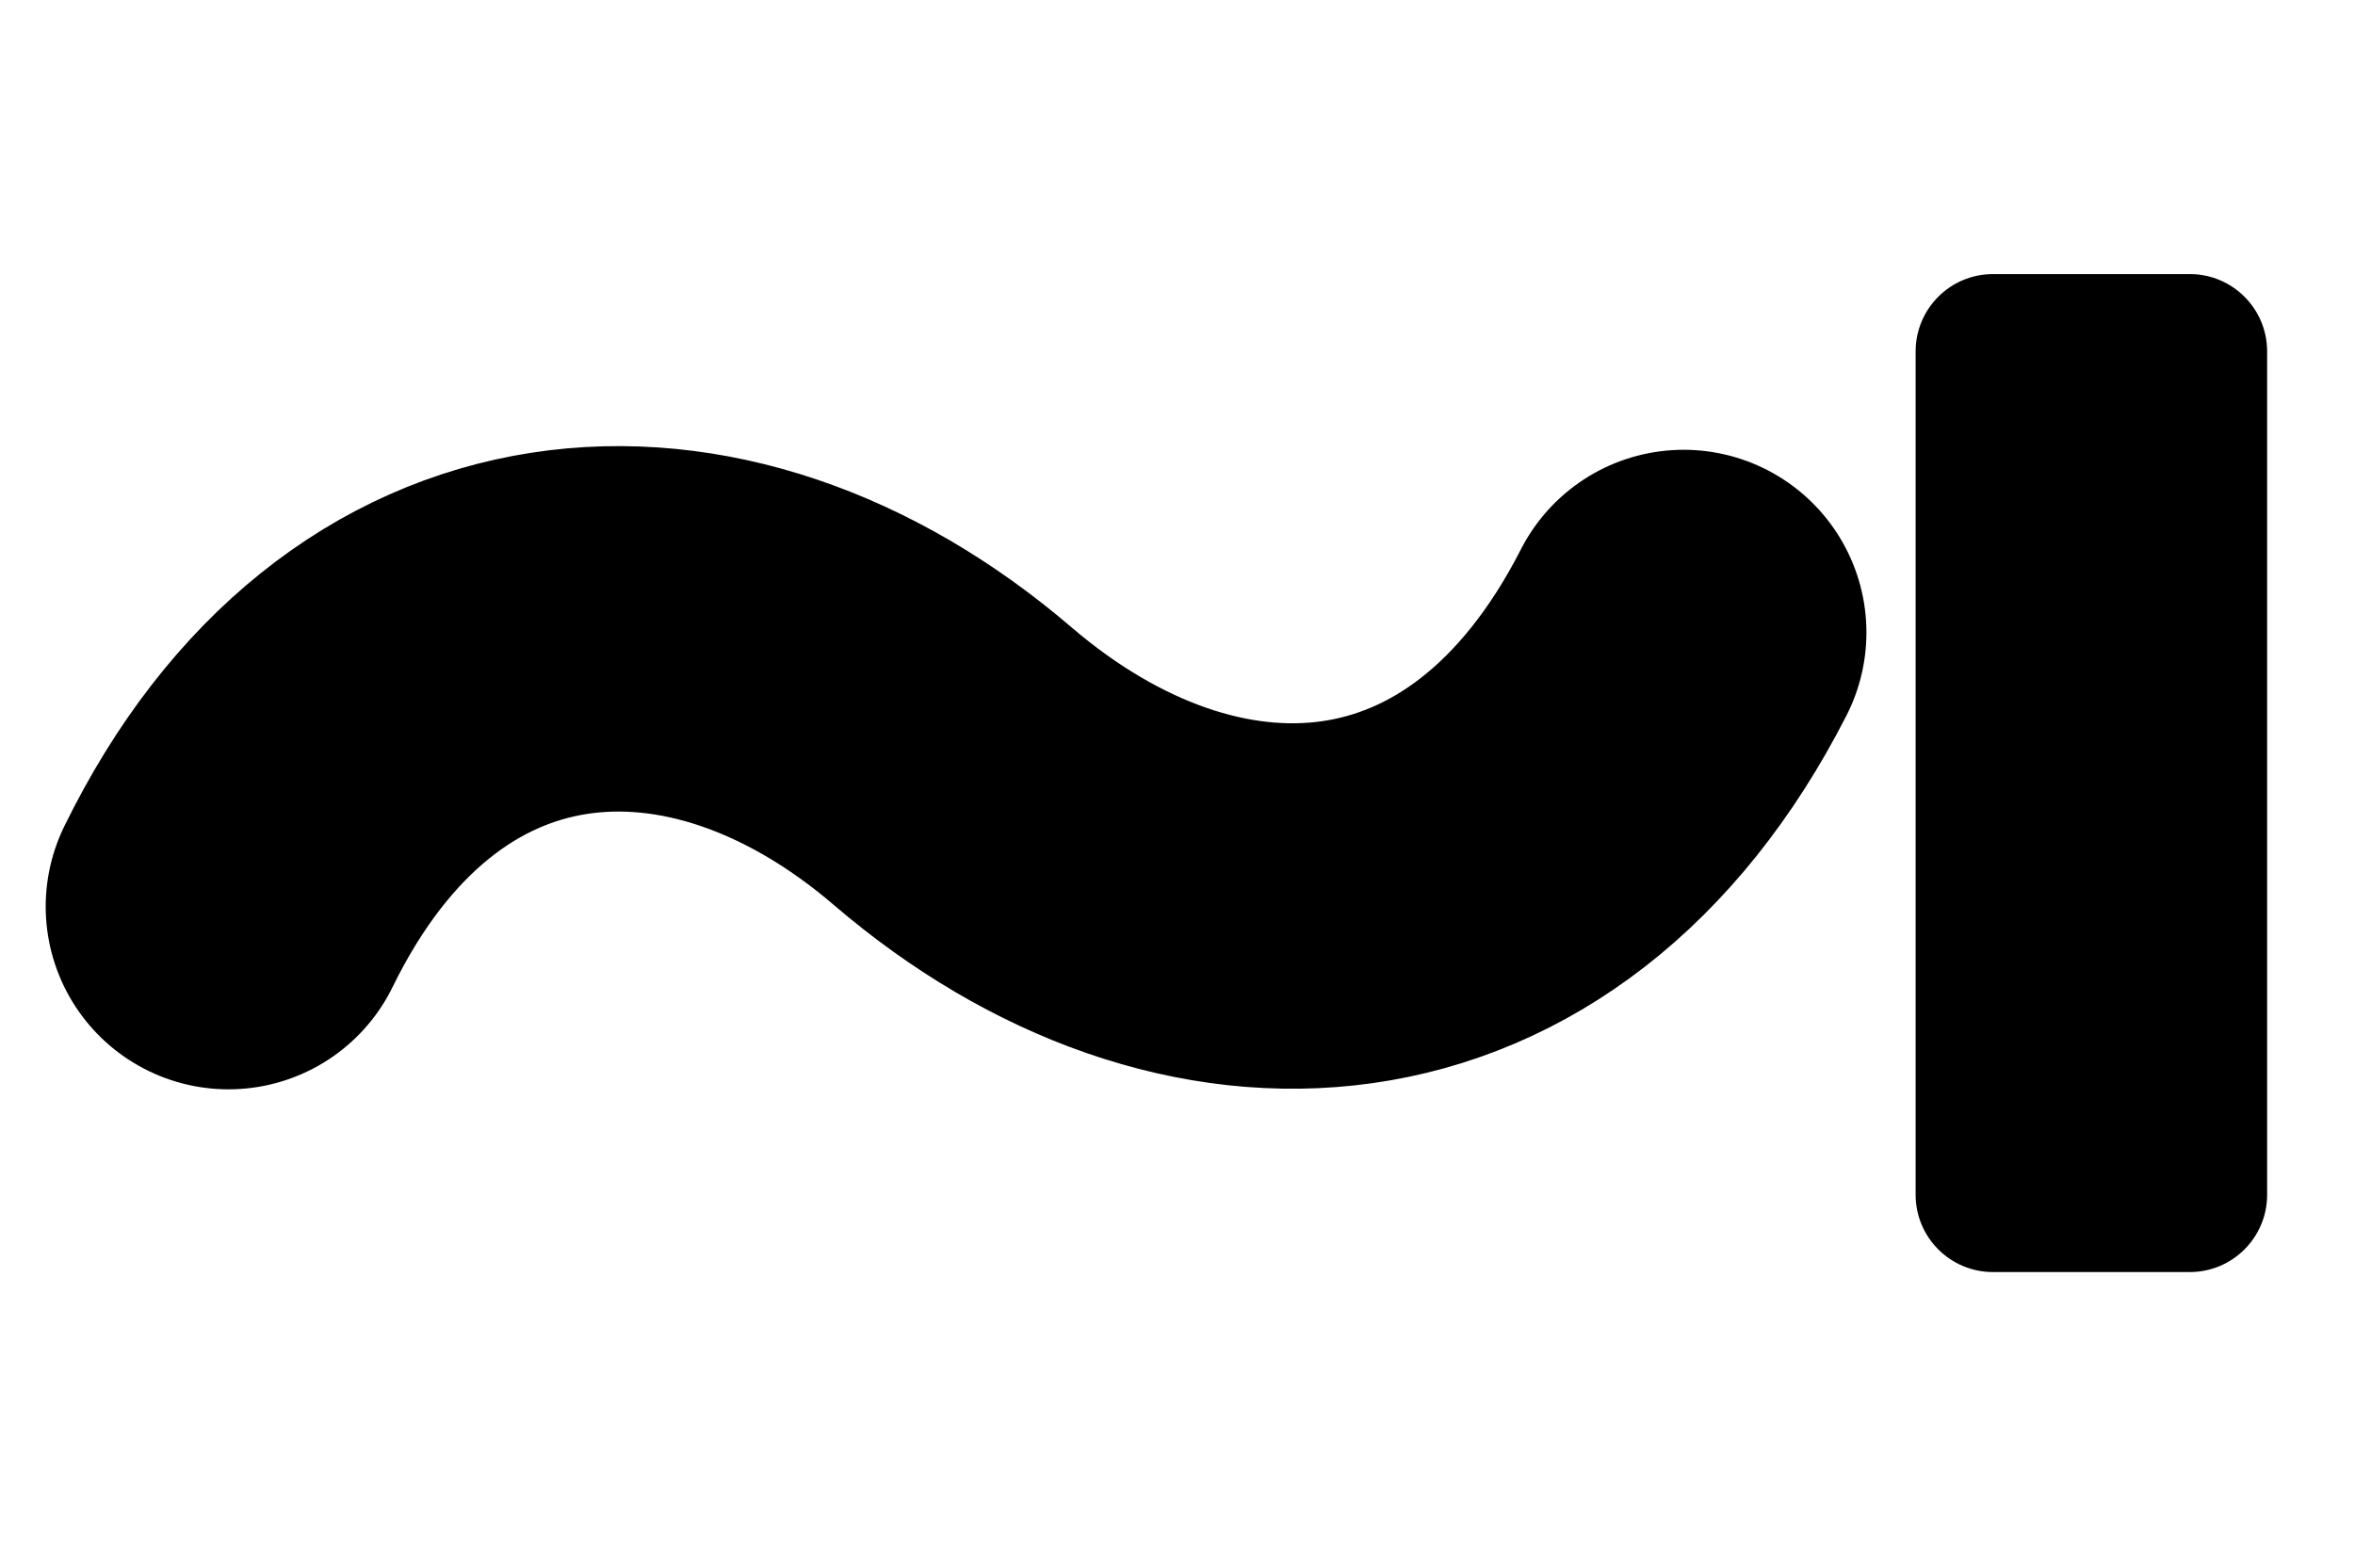
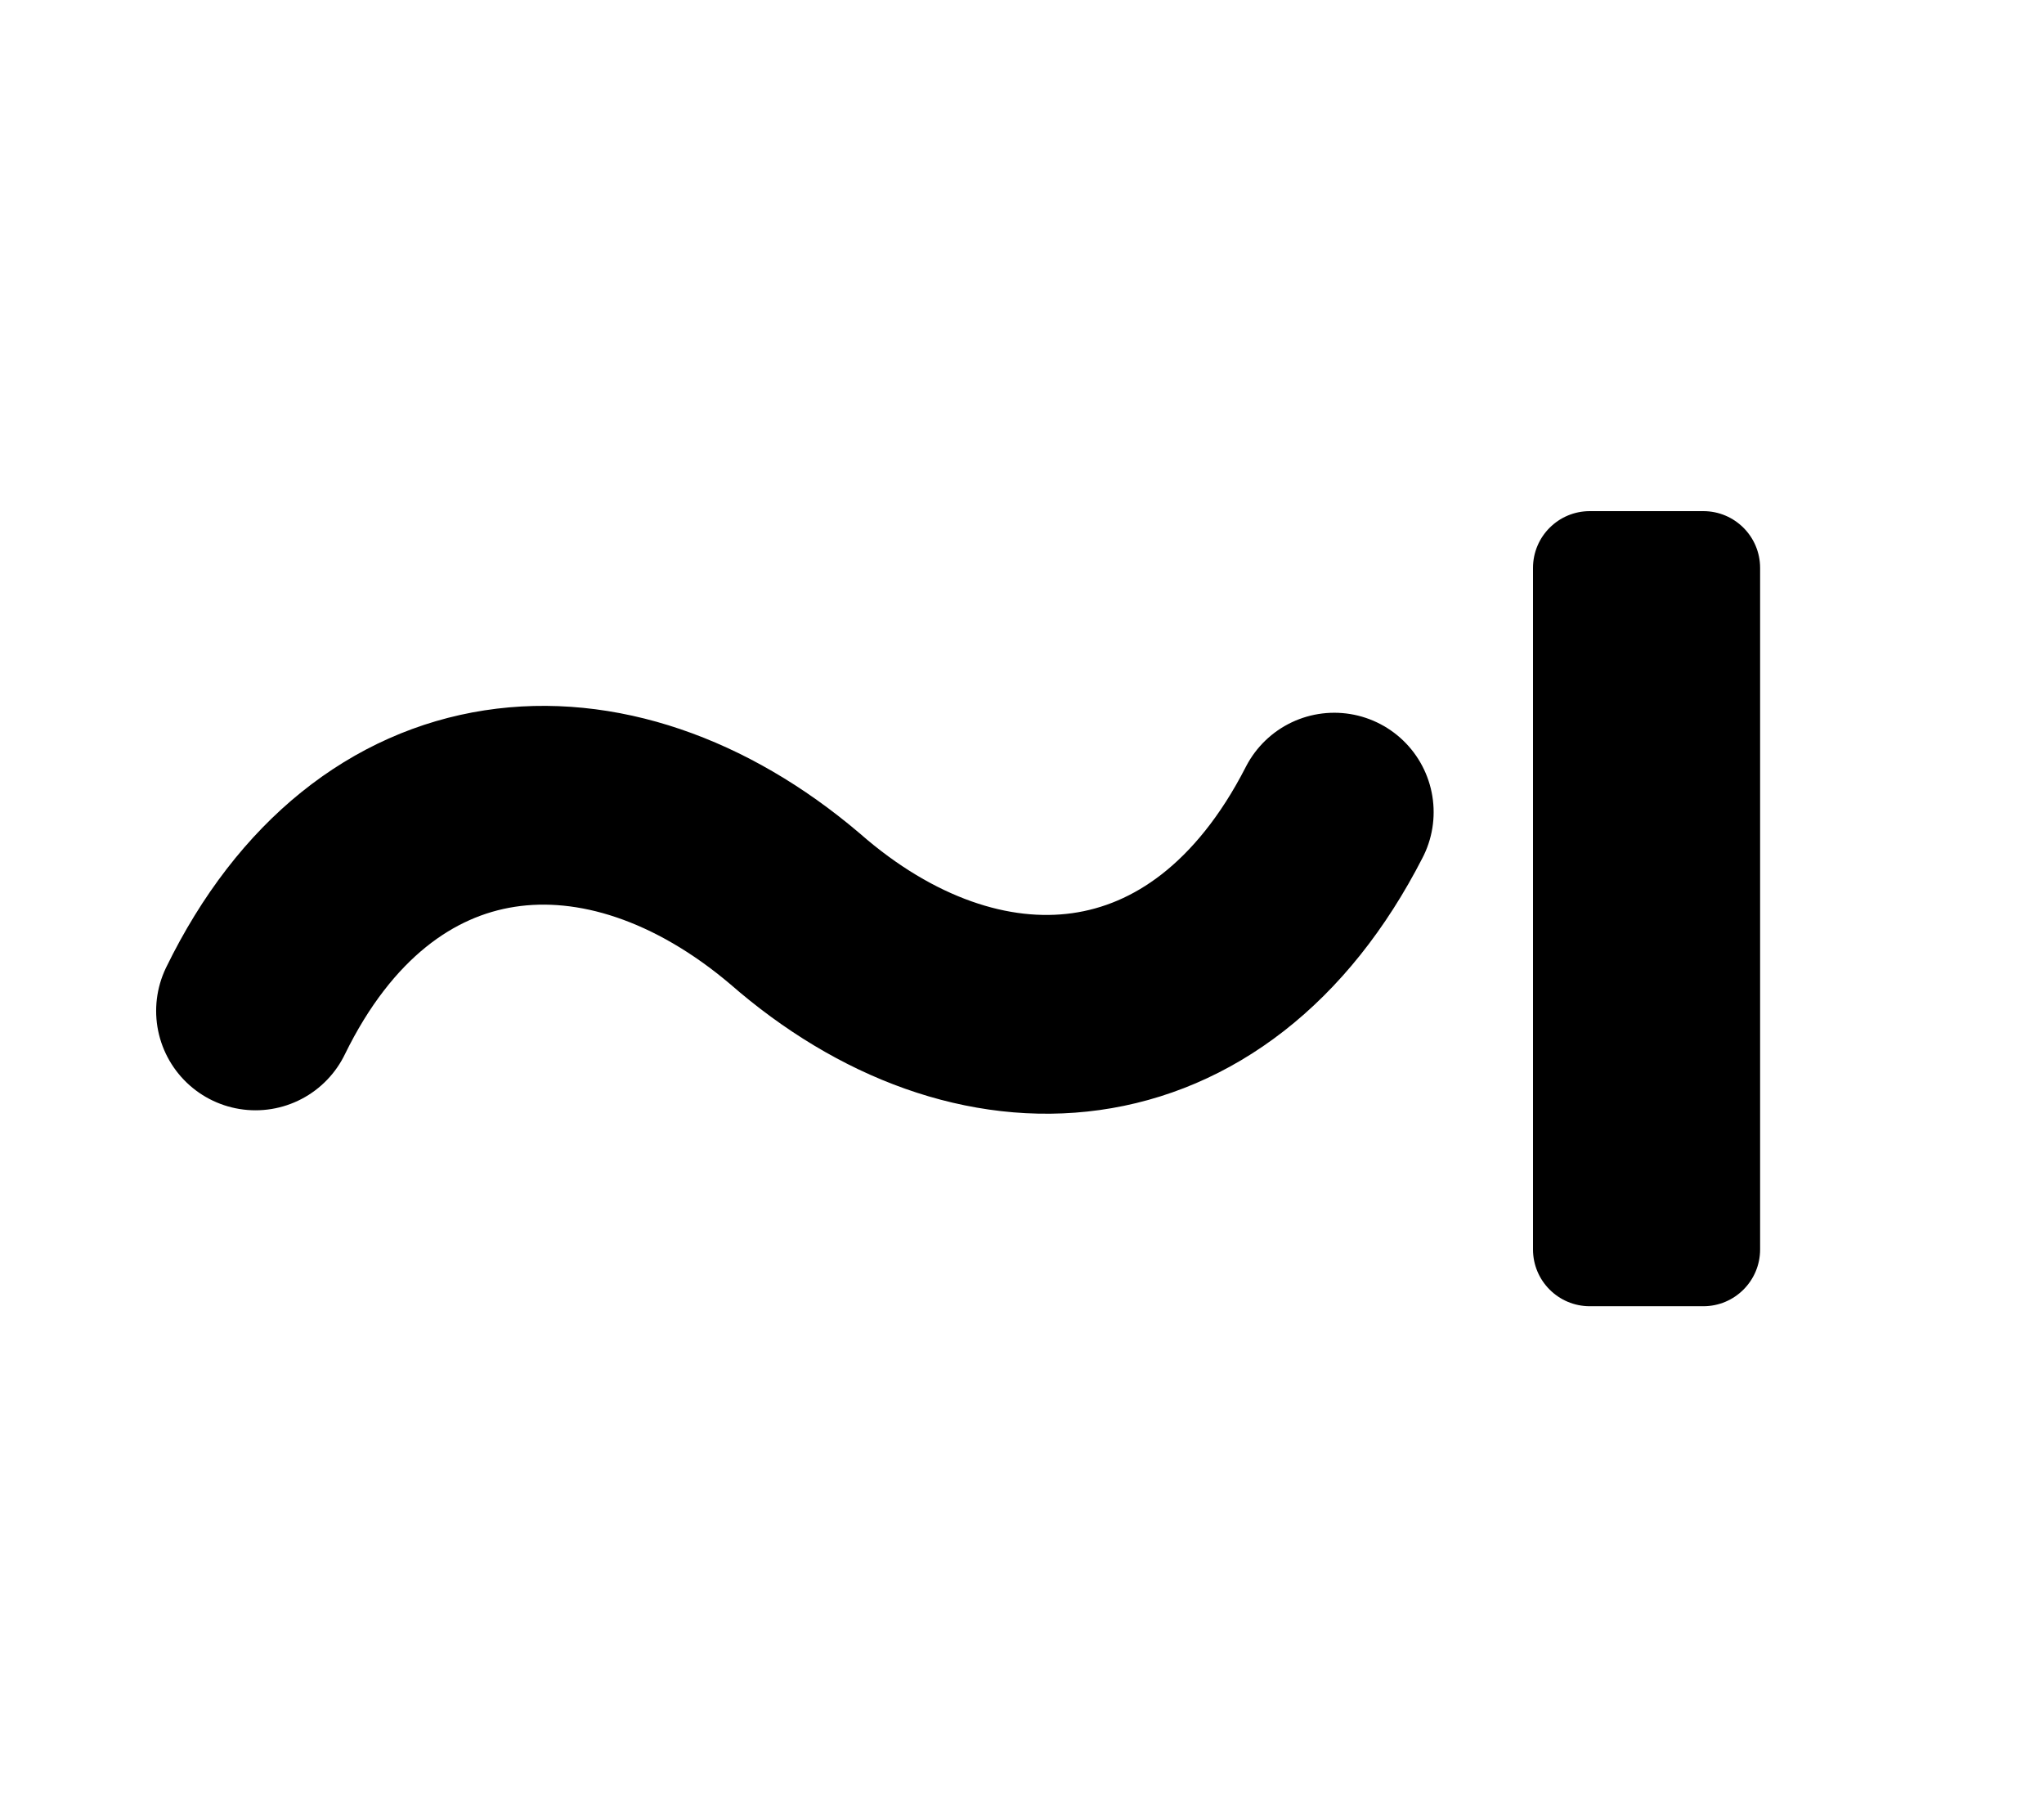
- <svg xmlns="http://www.w3.org/2000/svg" viewBox="171 294 670 446">
-   <path d="M 236 552 C 282 458, 372 452, 442 512 C 512 572, 602 568, 650 474" fill="none" stroke="#000" stroke-width="104" stroke-linecap="round" />
-   <rect x="716" y="372" width="100" height="284" rx="22" fill="#000" />
+ <svg xmlns="http://www.w3.org/2000/svg" viewBox="0 0 36 32">
+   <path d="M 4.5 17.8 C 6.6 13.5, 10.7 13.2, 14 16 C 17.2 18.8, 21.3 18.6, 23.5 14.3" fill="none" stroke="#000" stroke-width="3.5" stroke-linecap="round" />
+   <rect x="27" y="9" width="4" height="14" rx="1" fill="#000" />
</svg>
